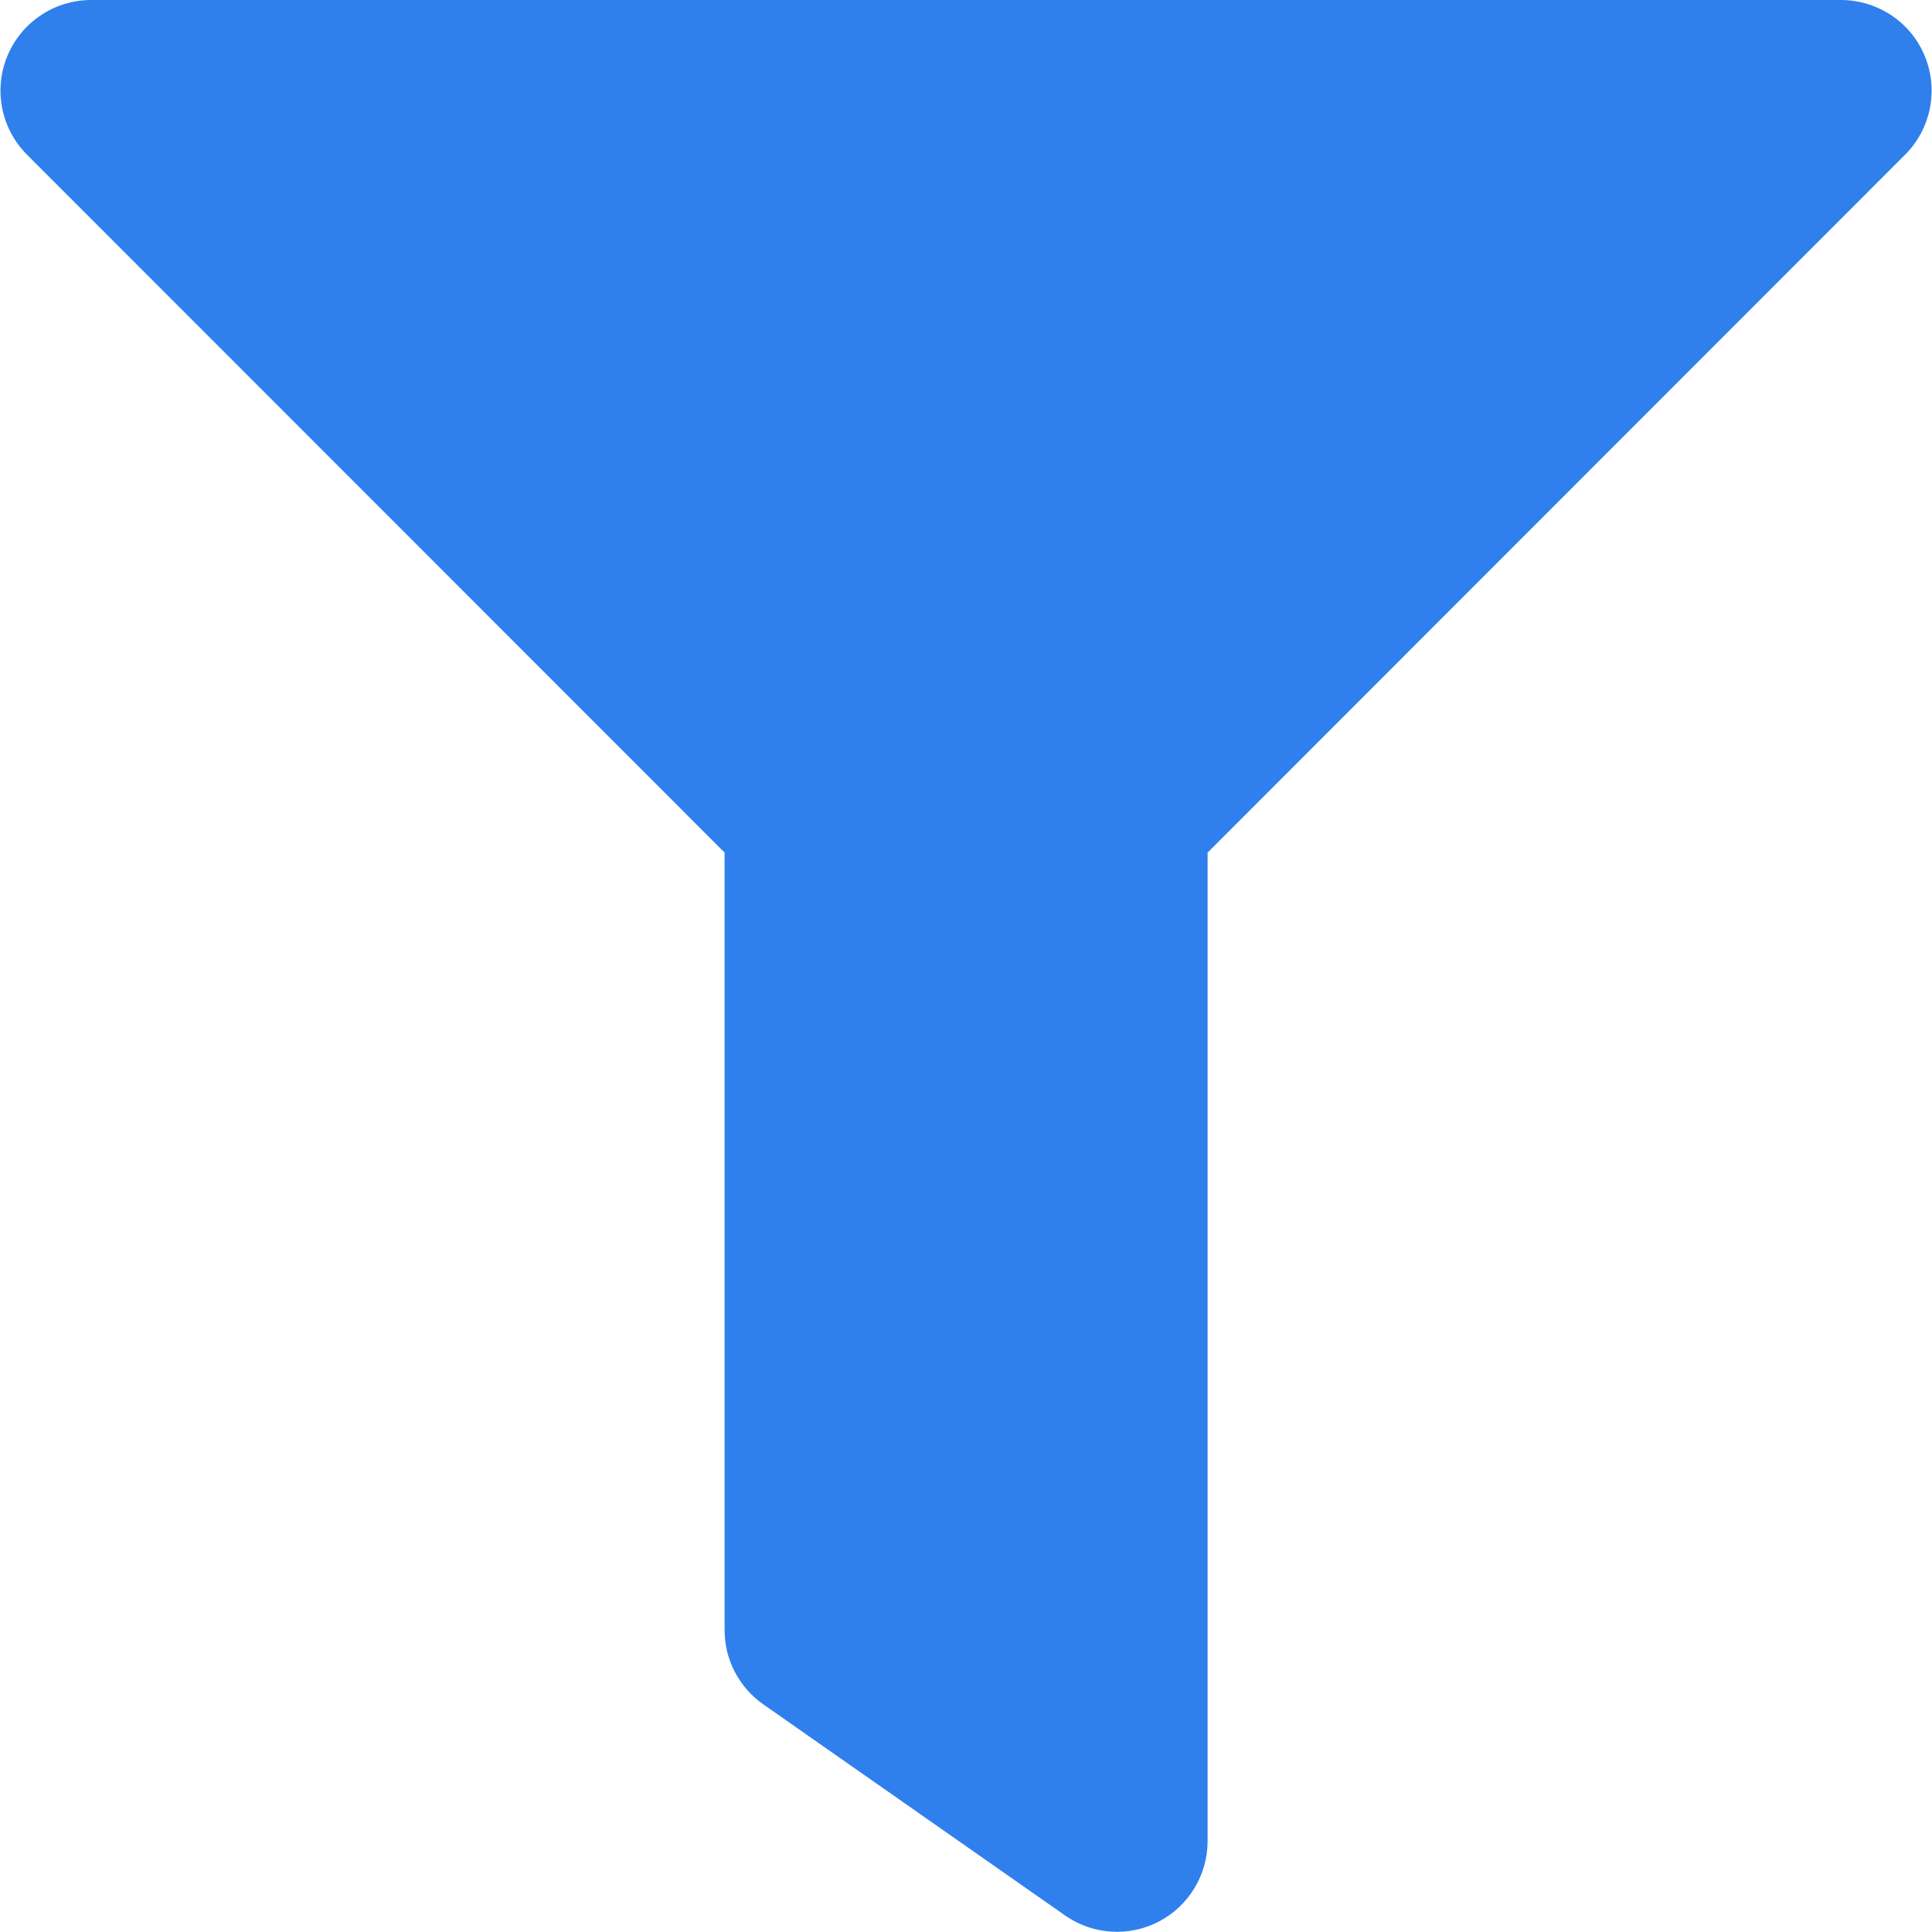
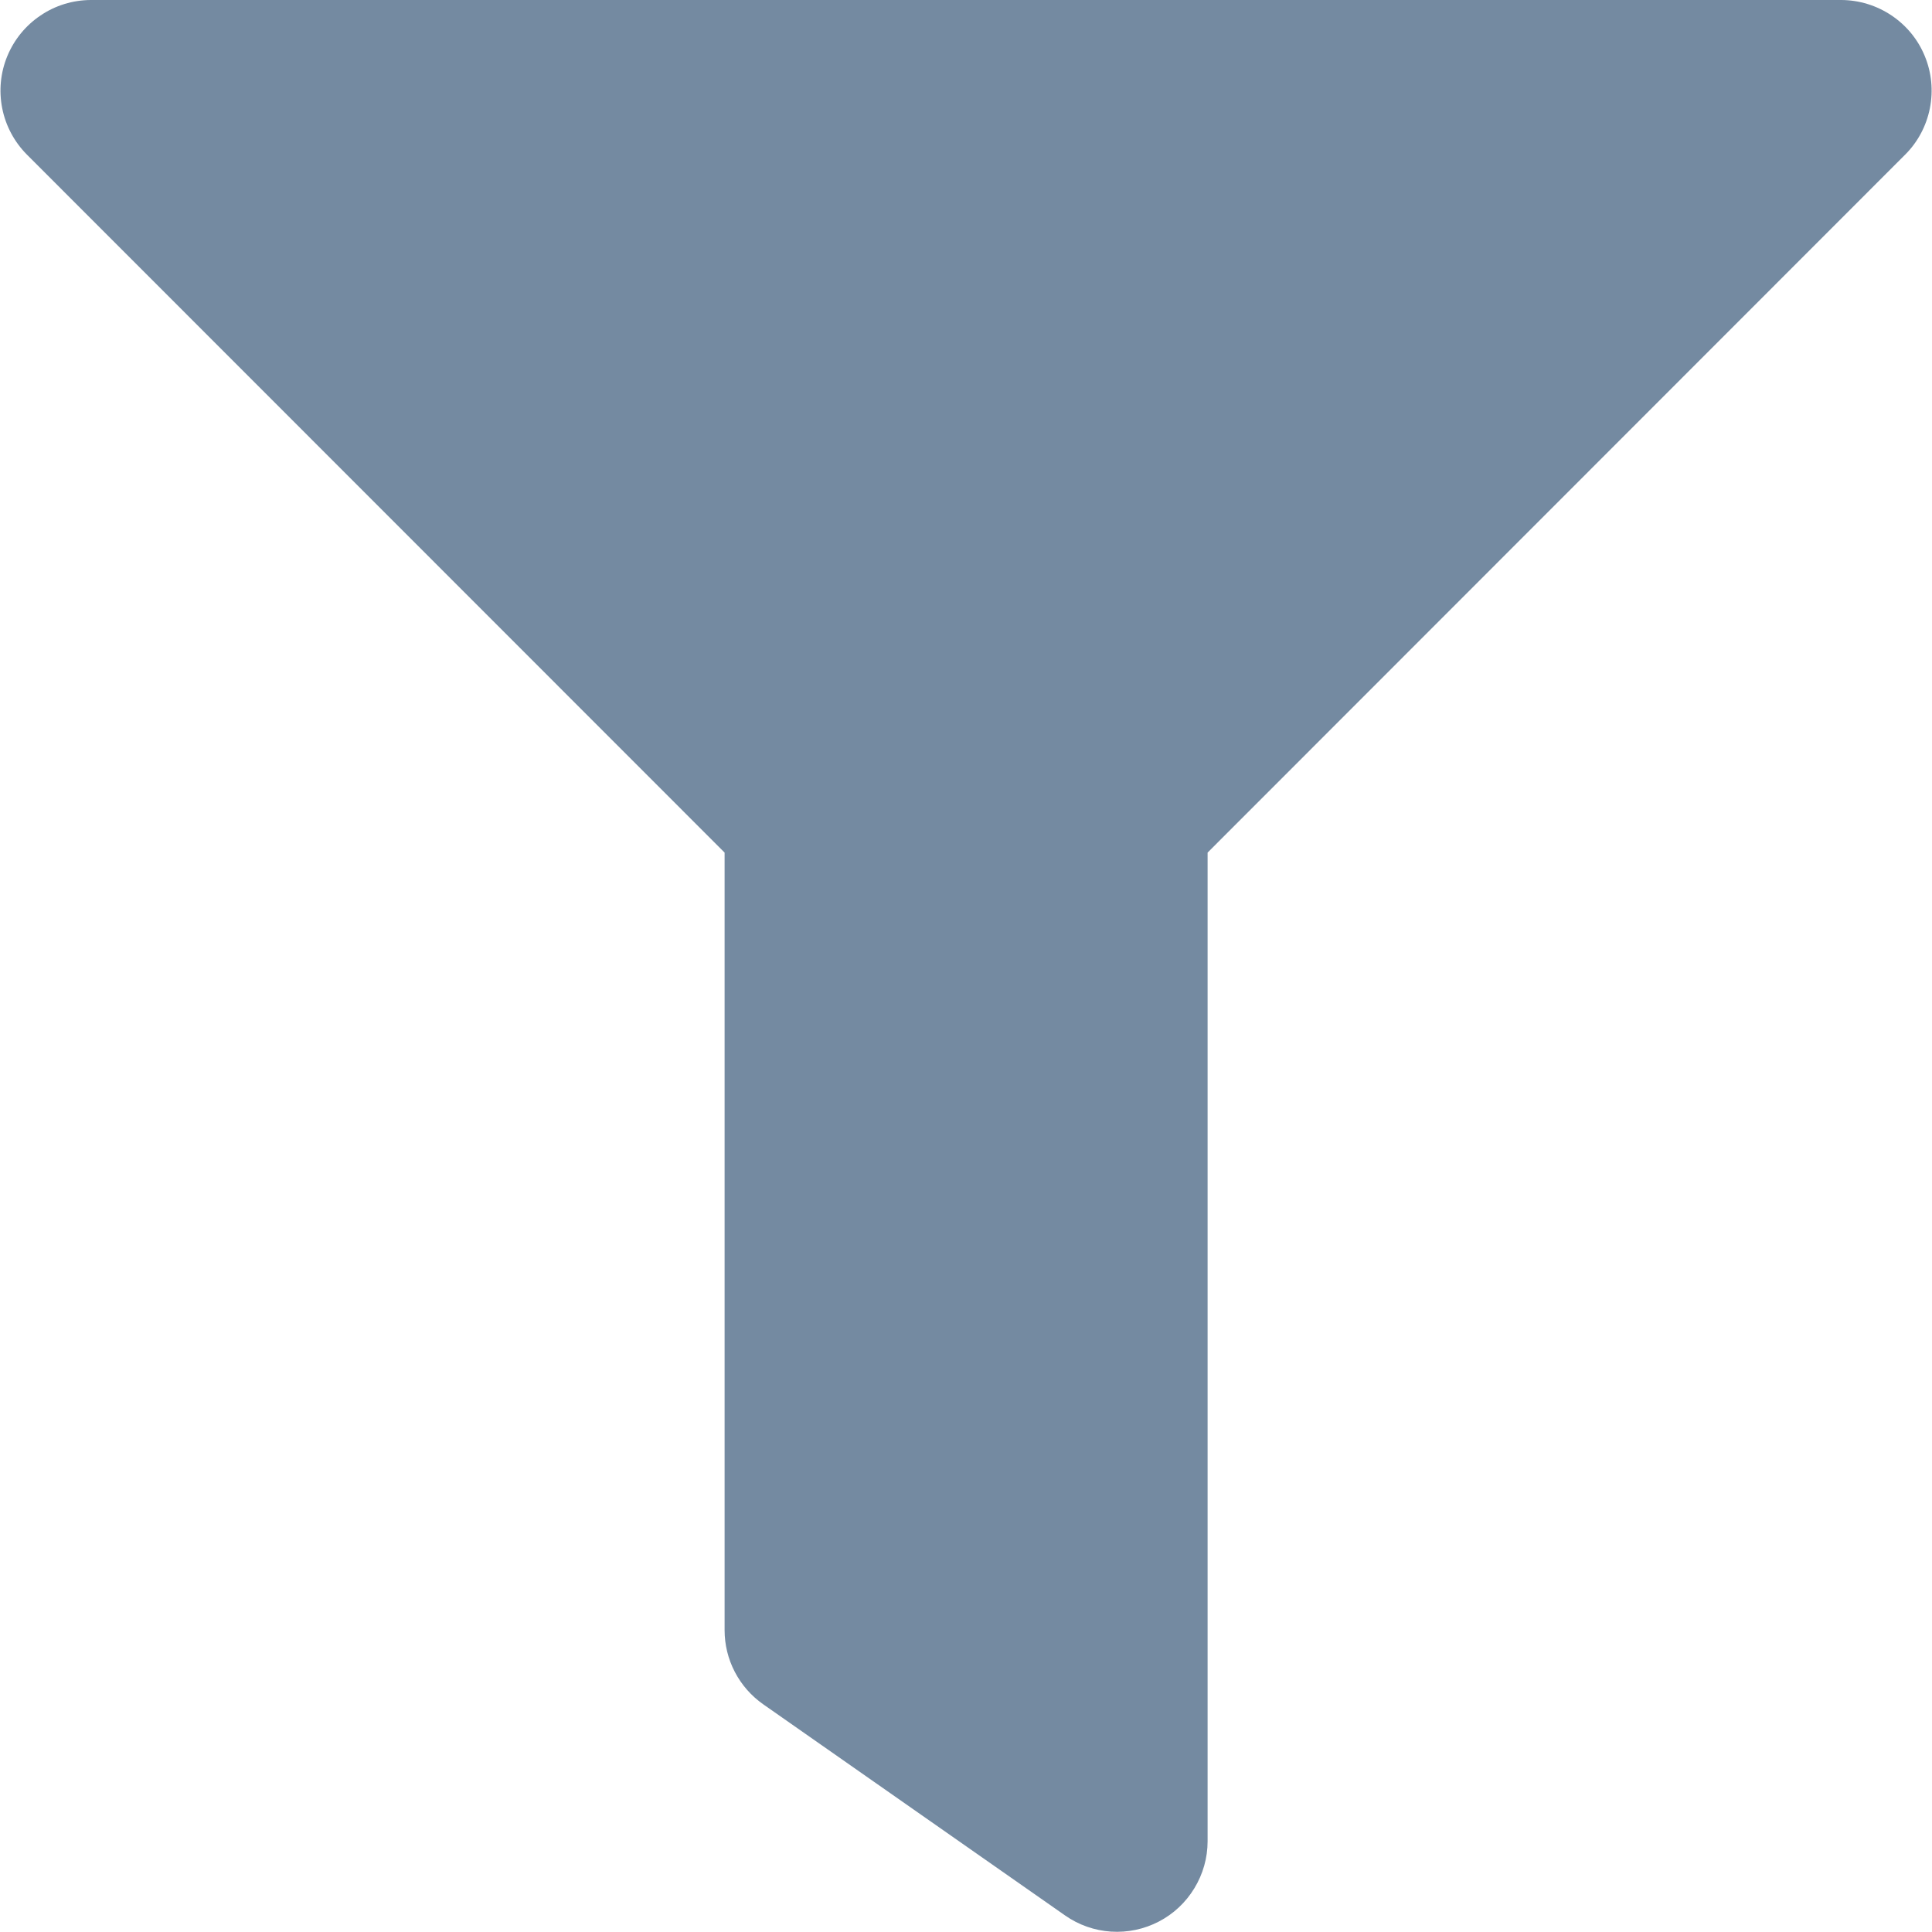
<svg xmlns="http://www.w3.org/2000/svg" width="20" height="20" viewBox="0 0 20 20" fill="none">
-   <path d="M19.063 0H0.939C0.754 0.001 0.573 0.056 0.42 0.16C0.266 0.263 0.147 0.409 0.076 0.58C0.005 0.751 -0.013 0.94 0.023 1.121C0.059 1.303 0.148 1.469 0.279 1.601L7.501 8.826V16.875C7.501 17.026 7.537 17.174 7.607 17.308C7.677 17.442 7.777 17.556 7.901 17.643L11.026 19.829C11.166 19.927 11.331 19.985 11.502 19.996C11.673 20.007 11.844 19.971 11.996 19.892C12.148 19.813 12.275 19.694 12.364 19.547C12.453 19.401 12.501 19.233 12.501 19.062V8.826L19.723 1.6C19.854 1.469 19.942 1.302 19.978 1.121C20.014 0.939 19.996 0.751 19.925 0.58C19.855 0.409 19.735 0.263 19.582 0.16C19.428 0.057 19.247 0.001 19.063 0V0Z" fill="#2F80ED" />
+   <path d="M19.062 0H0.939C0.754 0.001 0.573 0.056 0.42 0.16C0.266 0.263 0.147 0.409 0.076 0.58C0.005 0.751 -0.013 0.94 0.023 1.121C0.059 1.303 0.148 1.469 0.279 1.601L7.501 8.826V16.875C7.501 17.026 7.537 17.174 7.607 17.308C7.677 17.442 7.777 17.556 7.901 17.643L11.026 19.829C11.166 19.927 11.331 19.985 11.502 19.996C11.673 20.007 11.844 19.971 11.996 19.892C12.148 19.813 12.275 19.694 12.364 19.547C12.453 19.401 12.501 19.233 12.501 19.062V8.826L19.723 1.6C19.854 1.469 19.942 1.302 19.978 1.121C20.014 0.939 19.996 0.751 19.925 0.58C19.855 0.409 19.735 0.263 19.581 0.16C19.428 0.057 19.247 0.001 19.062 0V0Z" fill="#748AA1" />
</svg>
